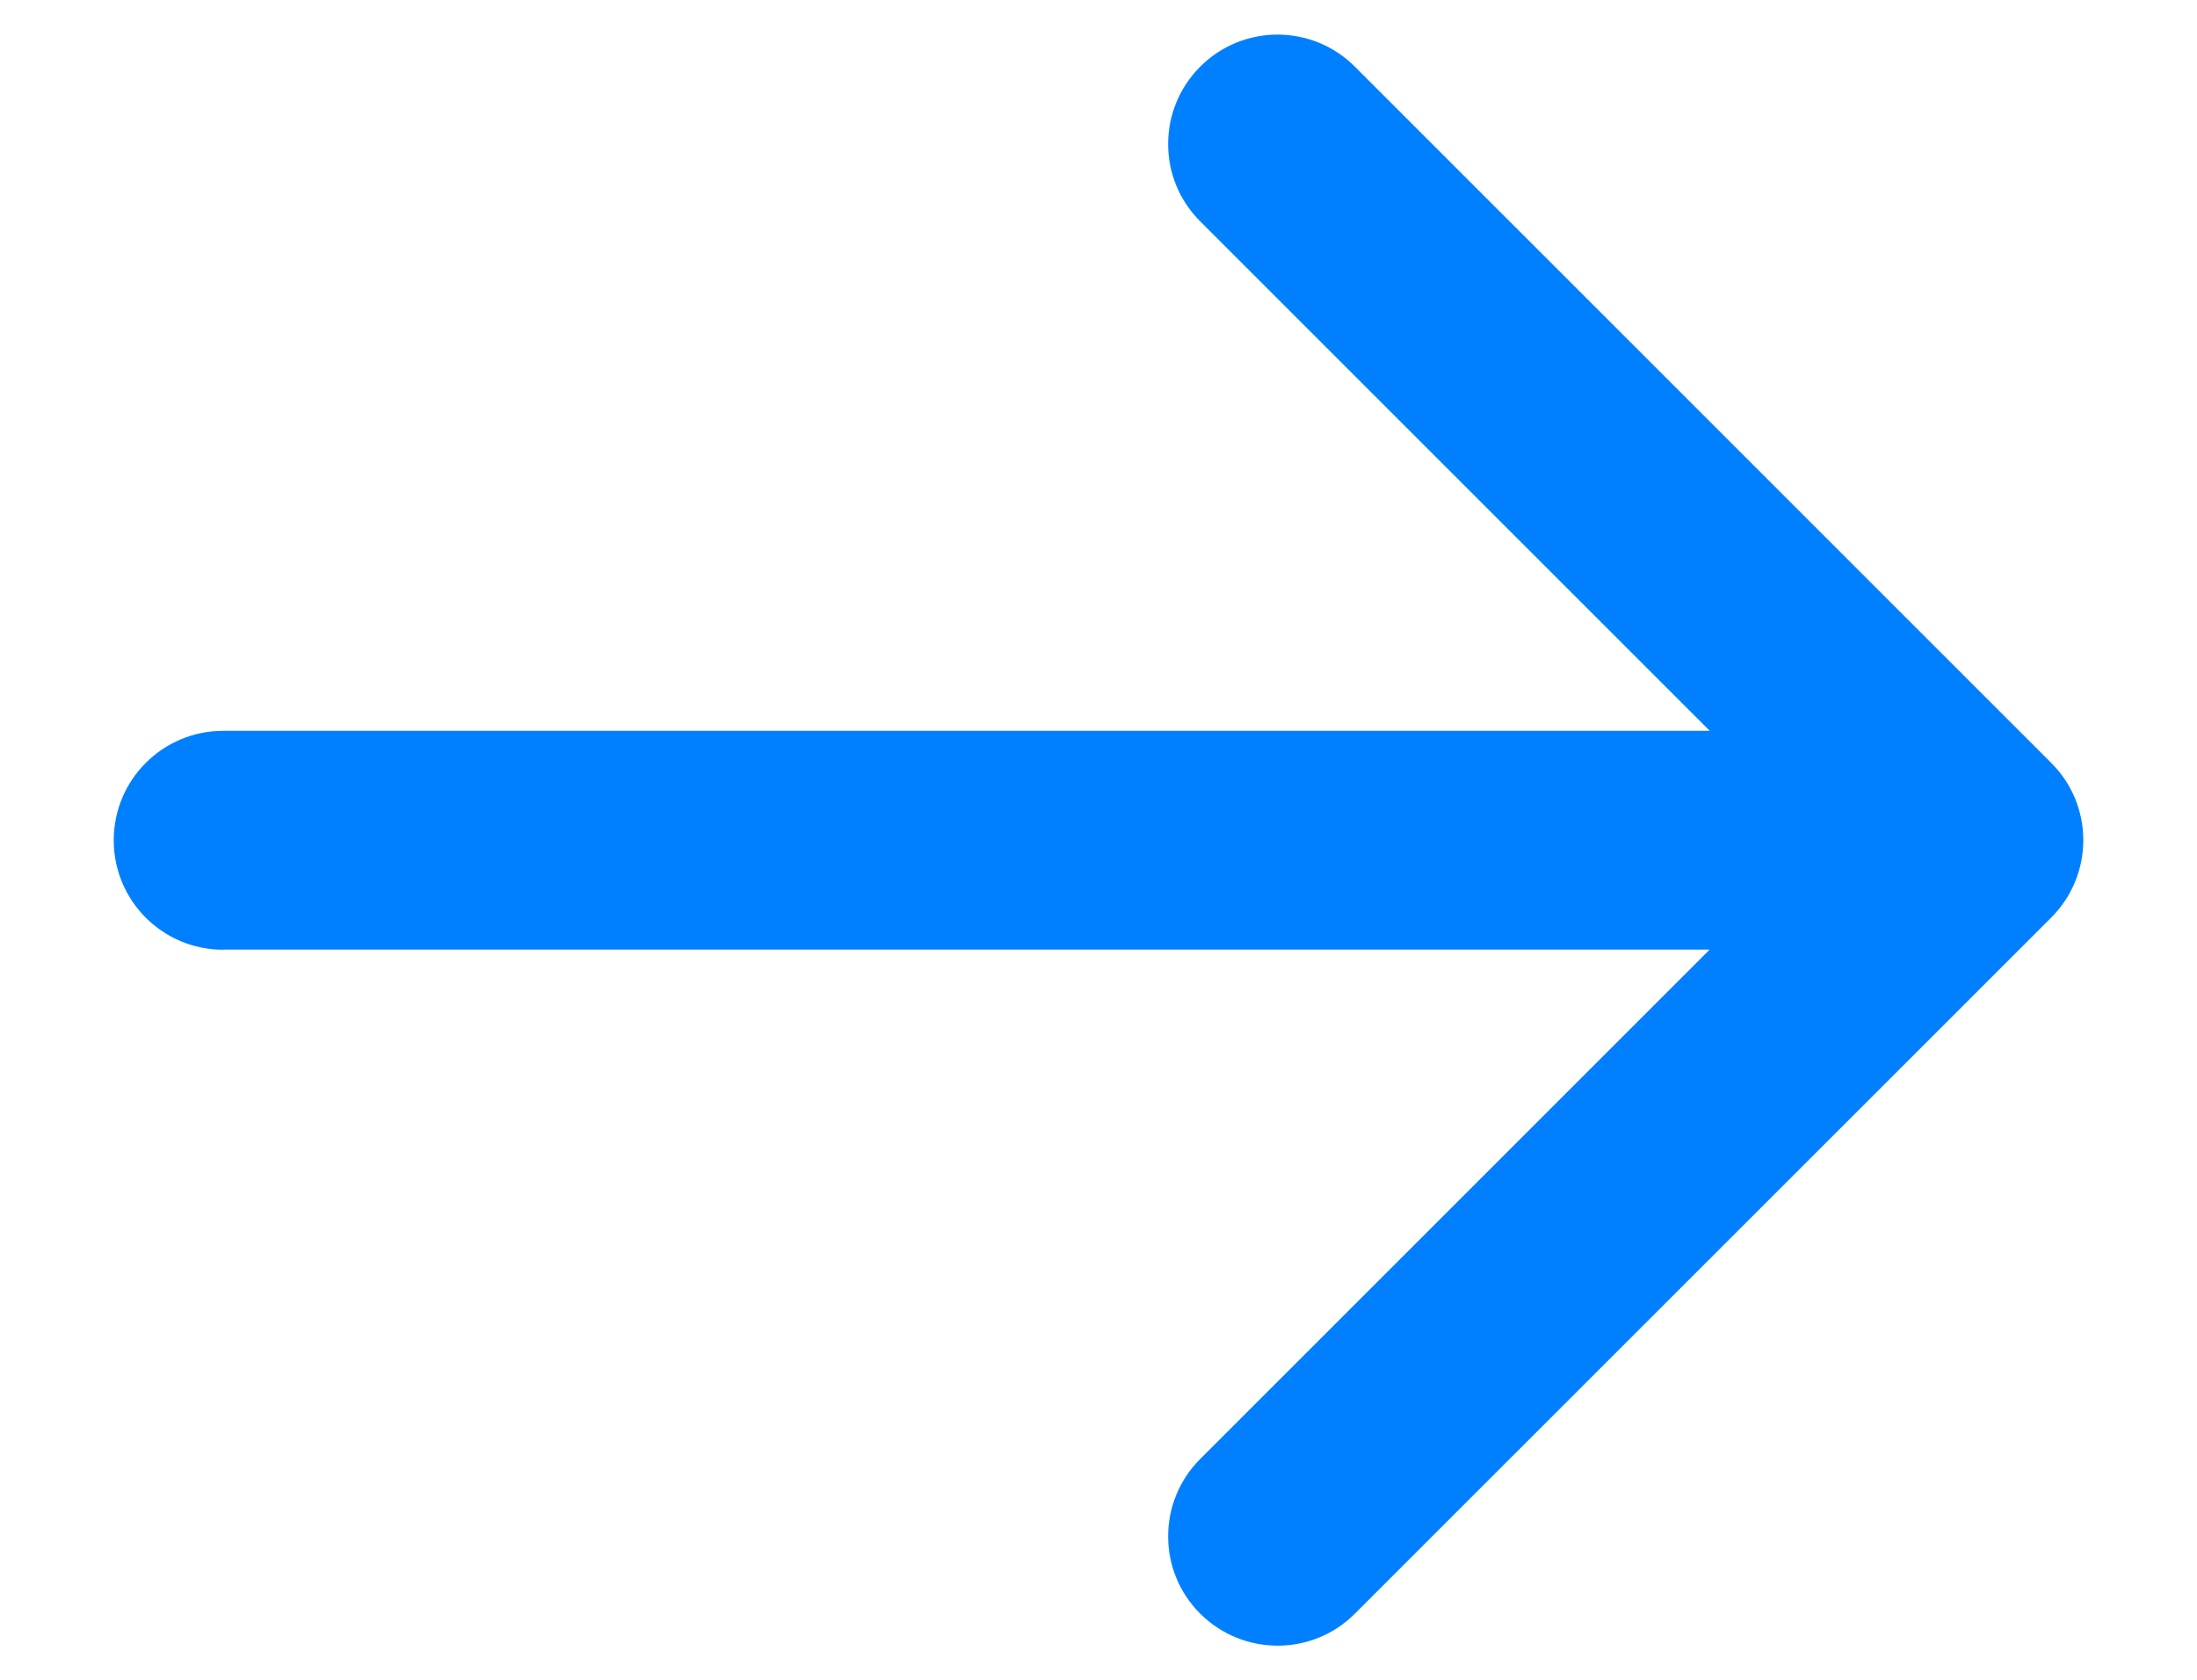
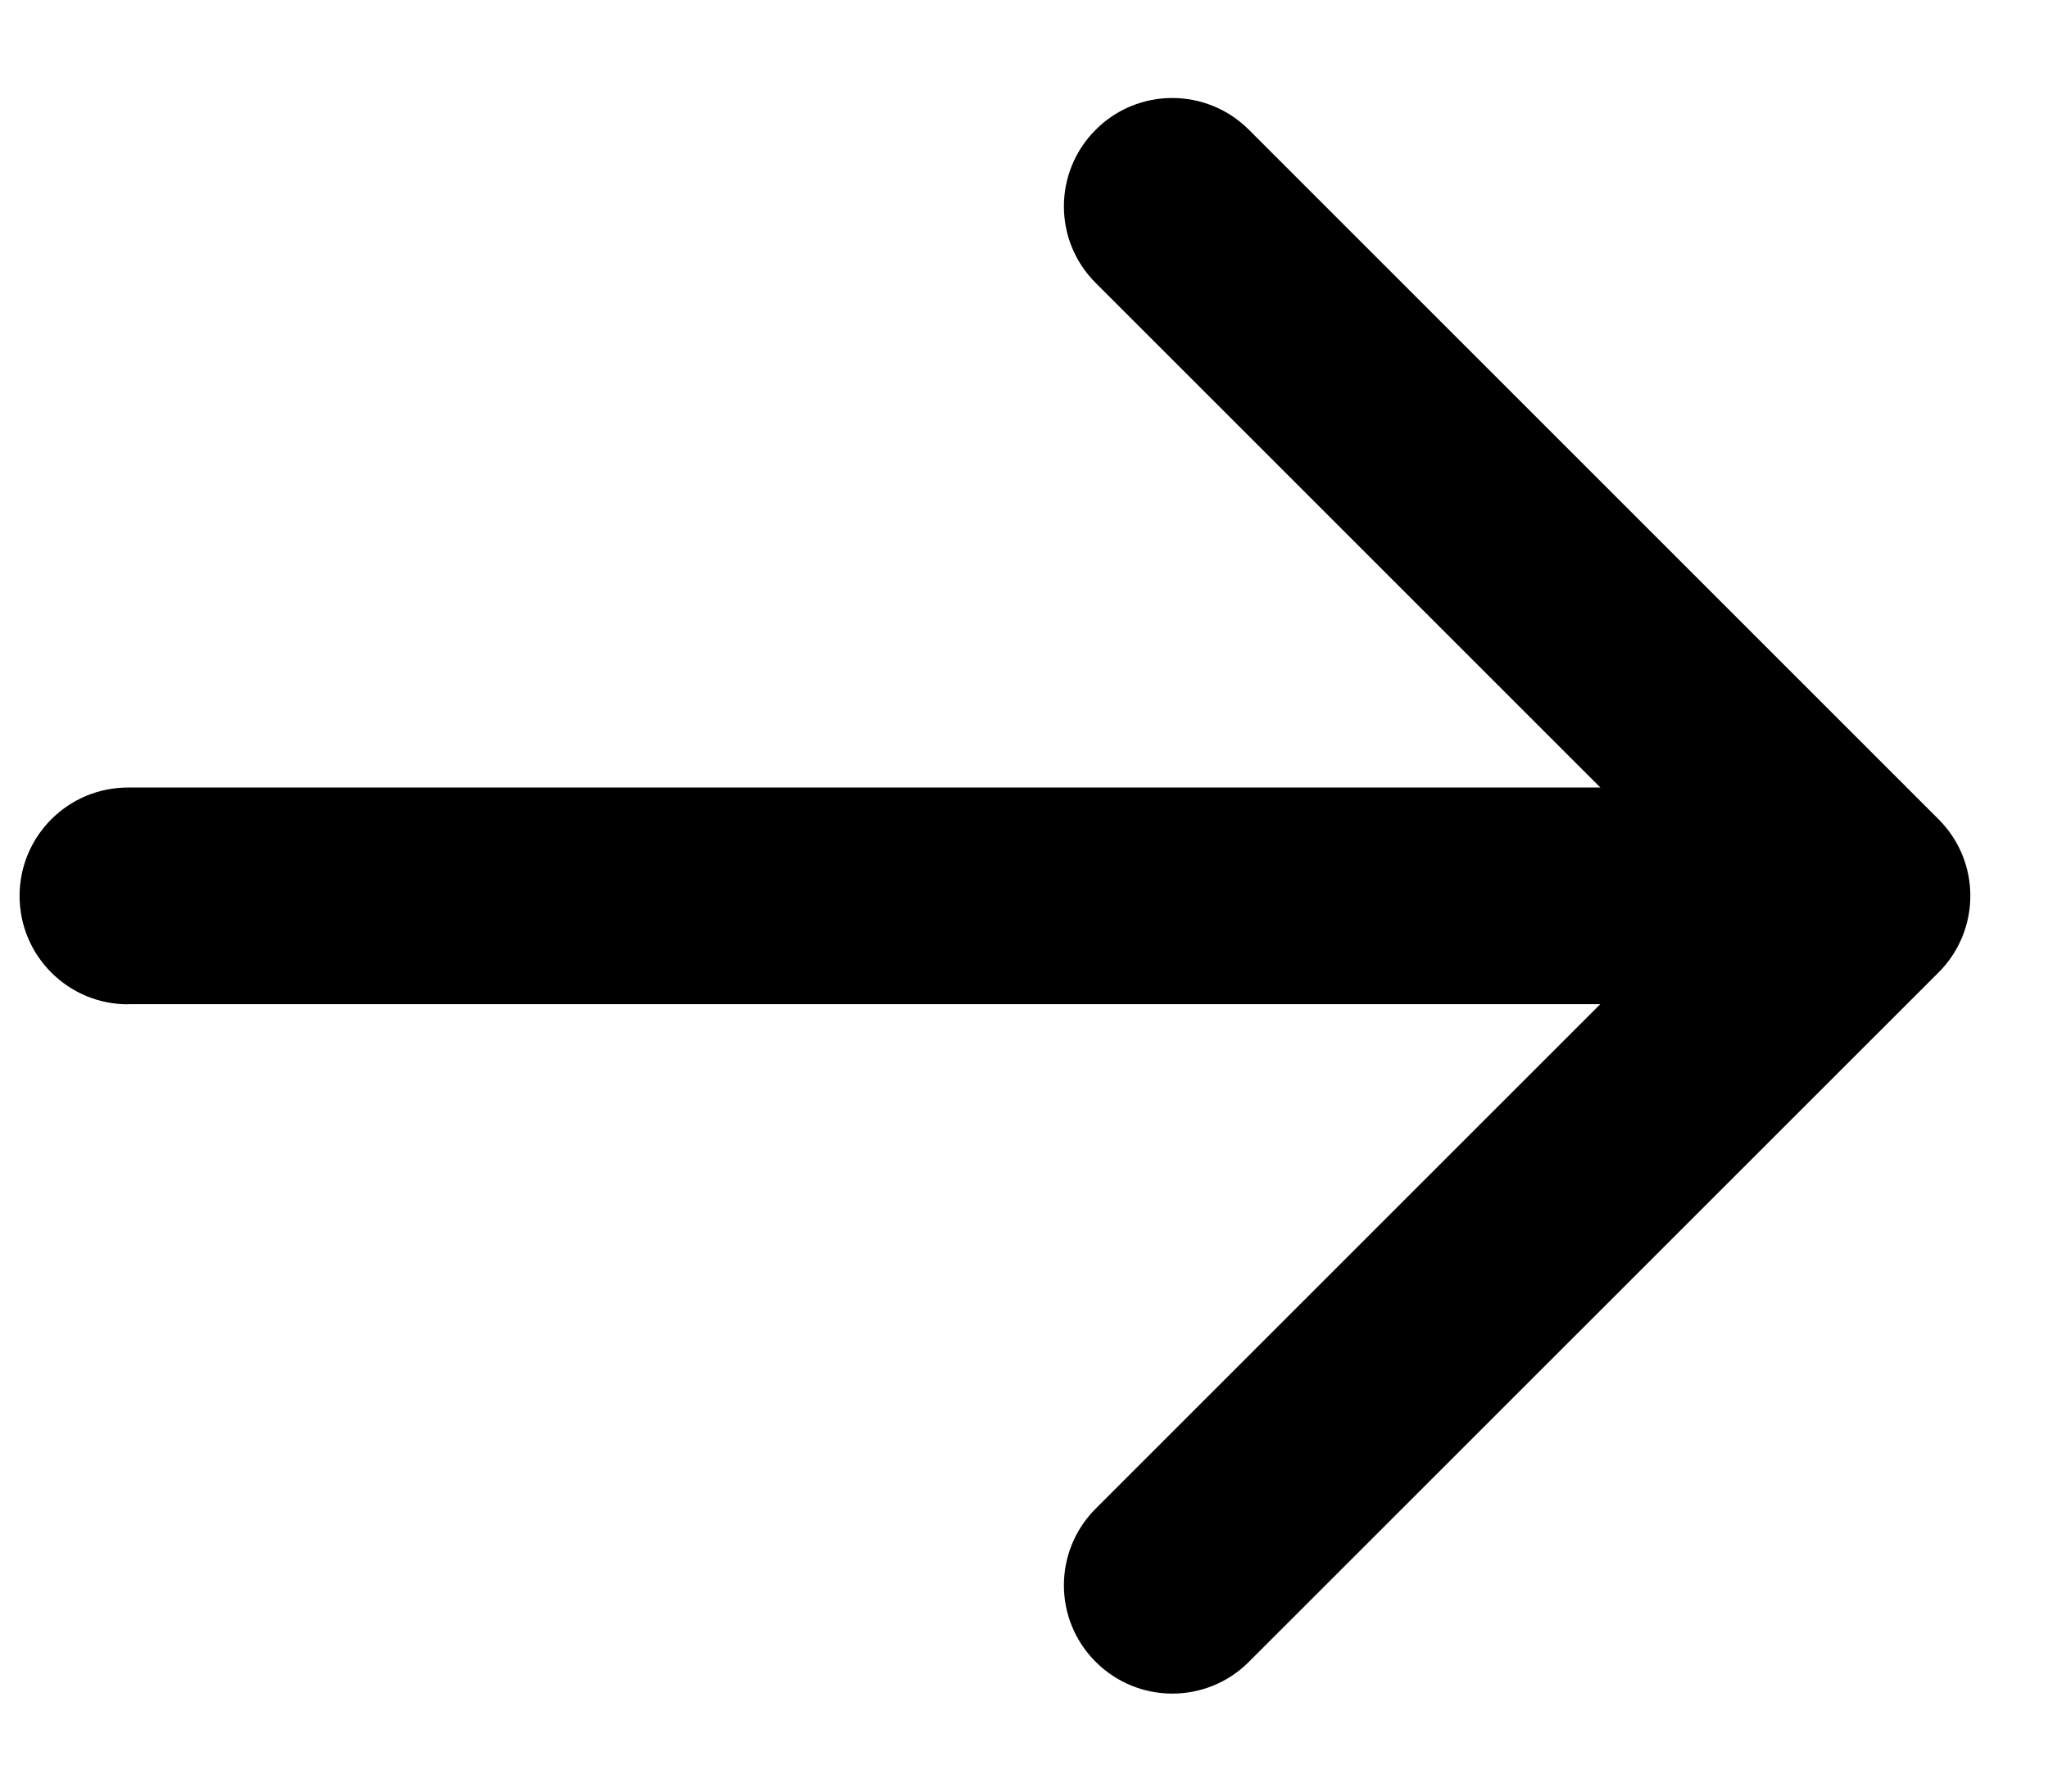
- <svg xmlns="http://www.w3.org/2000/svg" fill="none" height="13" viewBox="0 0 17 13" width="17">
-   <path d="m15.872 7.101c.331-.331.331-.867 0-1.197l-5.388-5.388c-.331-.331-.867-.331-1.197 0-.331.331-.331.867 0 1.197l4.789 4.789-4.789 4.789c-.331.331-.331.867 0 1.197s.867.331 1.197 0zm-14.145-1.445c-.468 0-.847.379-.847.847s.379.847.847.847zm13.546 0h-13.546v1.693h13.546z" fill="#0080ff" />
+ <svg xmlns="http://www.w3.org/2000/svg" fill="none" height="14" viewBox="0 0 16 14" width="16">
+   <path d="m15.145 7.599c.331-.331.331-.867 0-1.197l-5.388-5.388c-.331-.331-.867-.331-1.197 0-.331.331-.331.867 0 1.197l4.789 4.789-4.789 4.789c-.331.331-.331.867 0 1.197.331.331.867.331 1.197 0zm-14.145-1.445c-.468 0-.847.379-.847.847s.379.847.847.847zm13.546 0h-13.546v1.693h13.546z" fill="#000" />
</svg>
